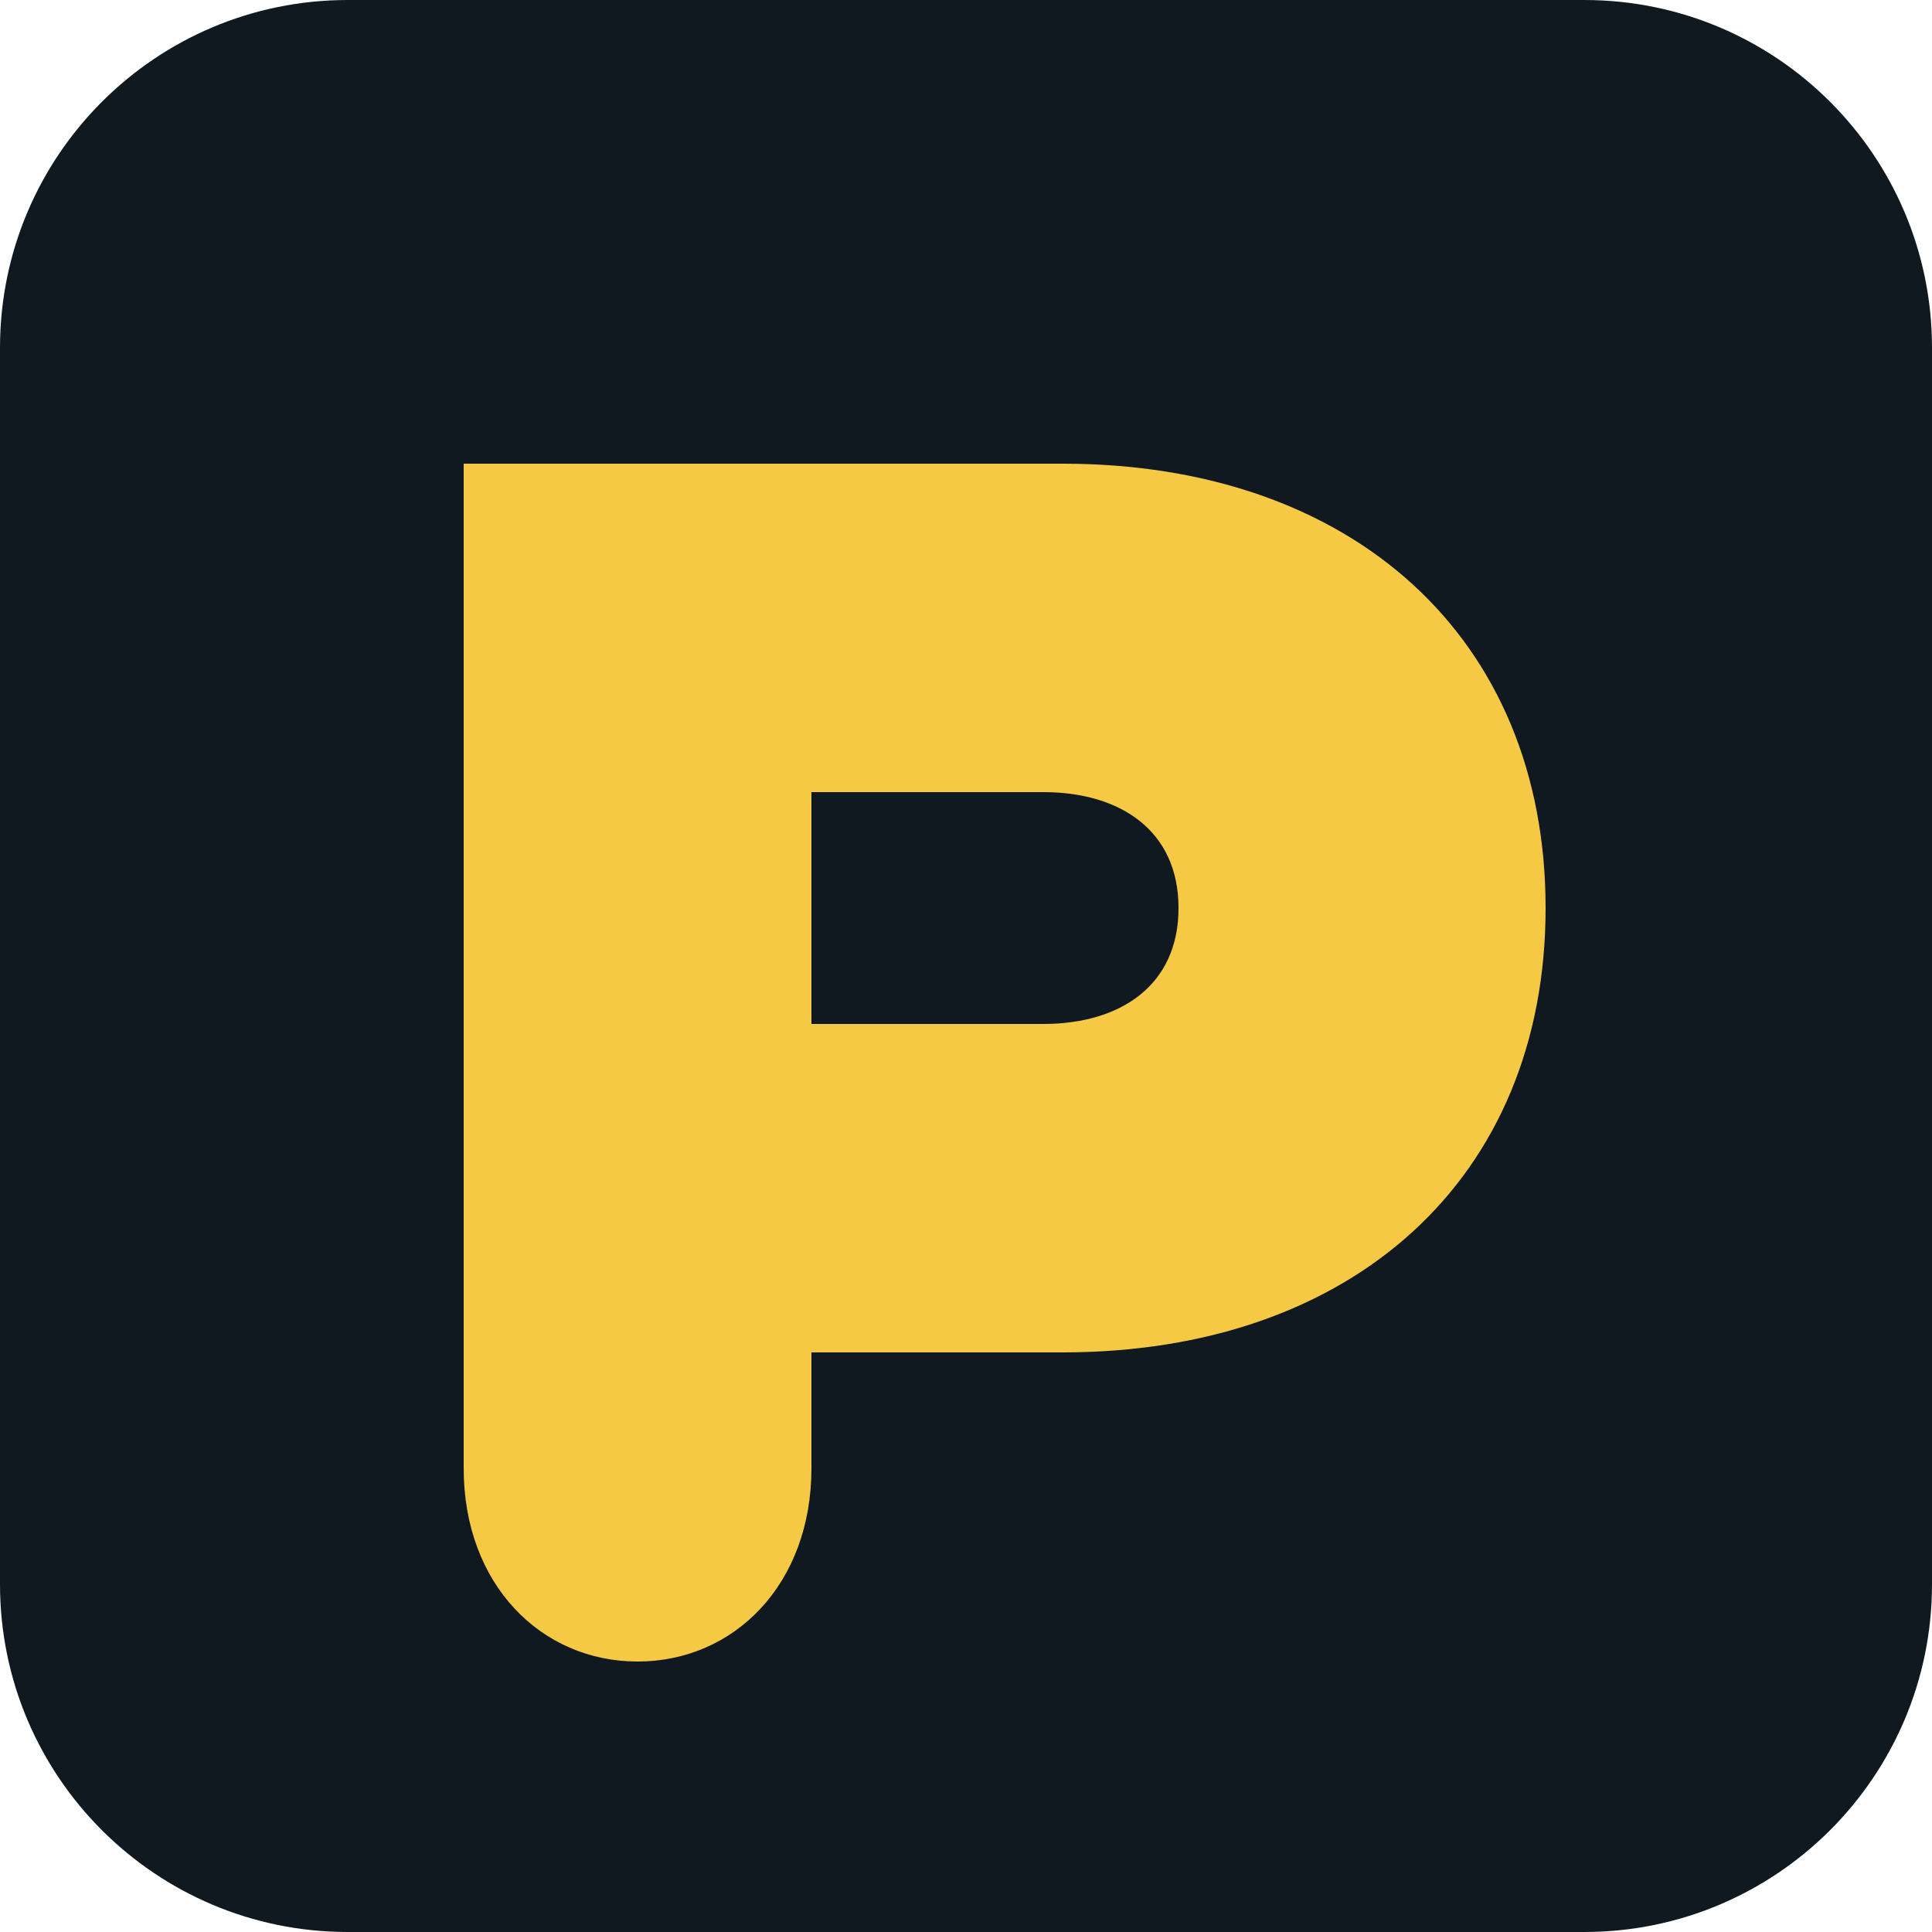
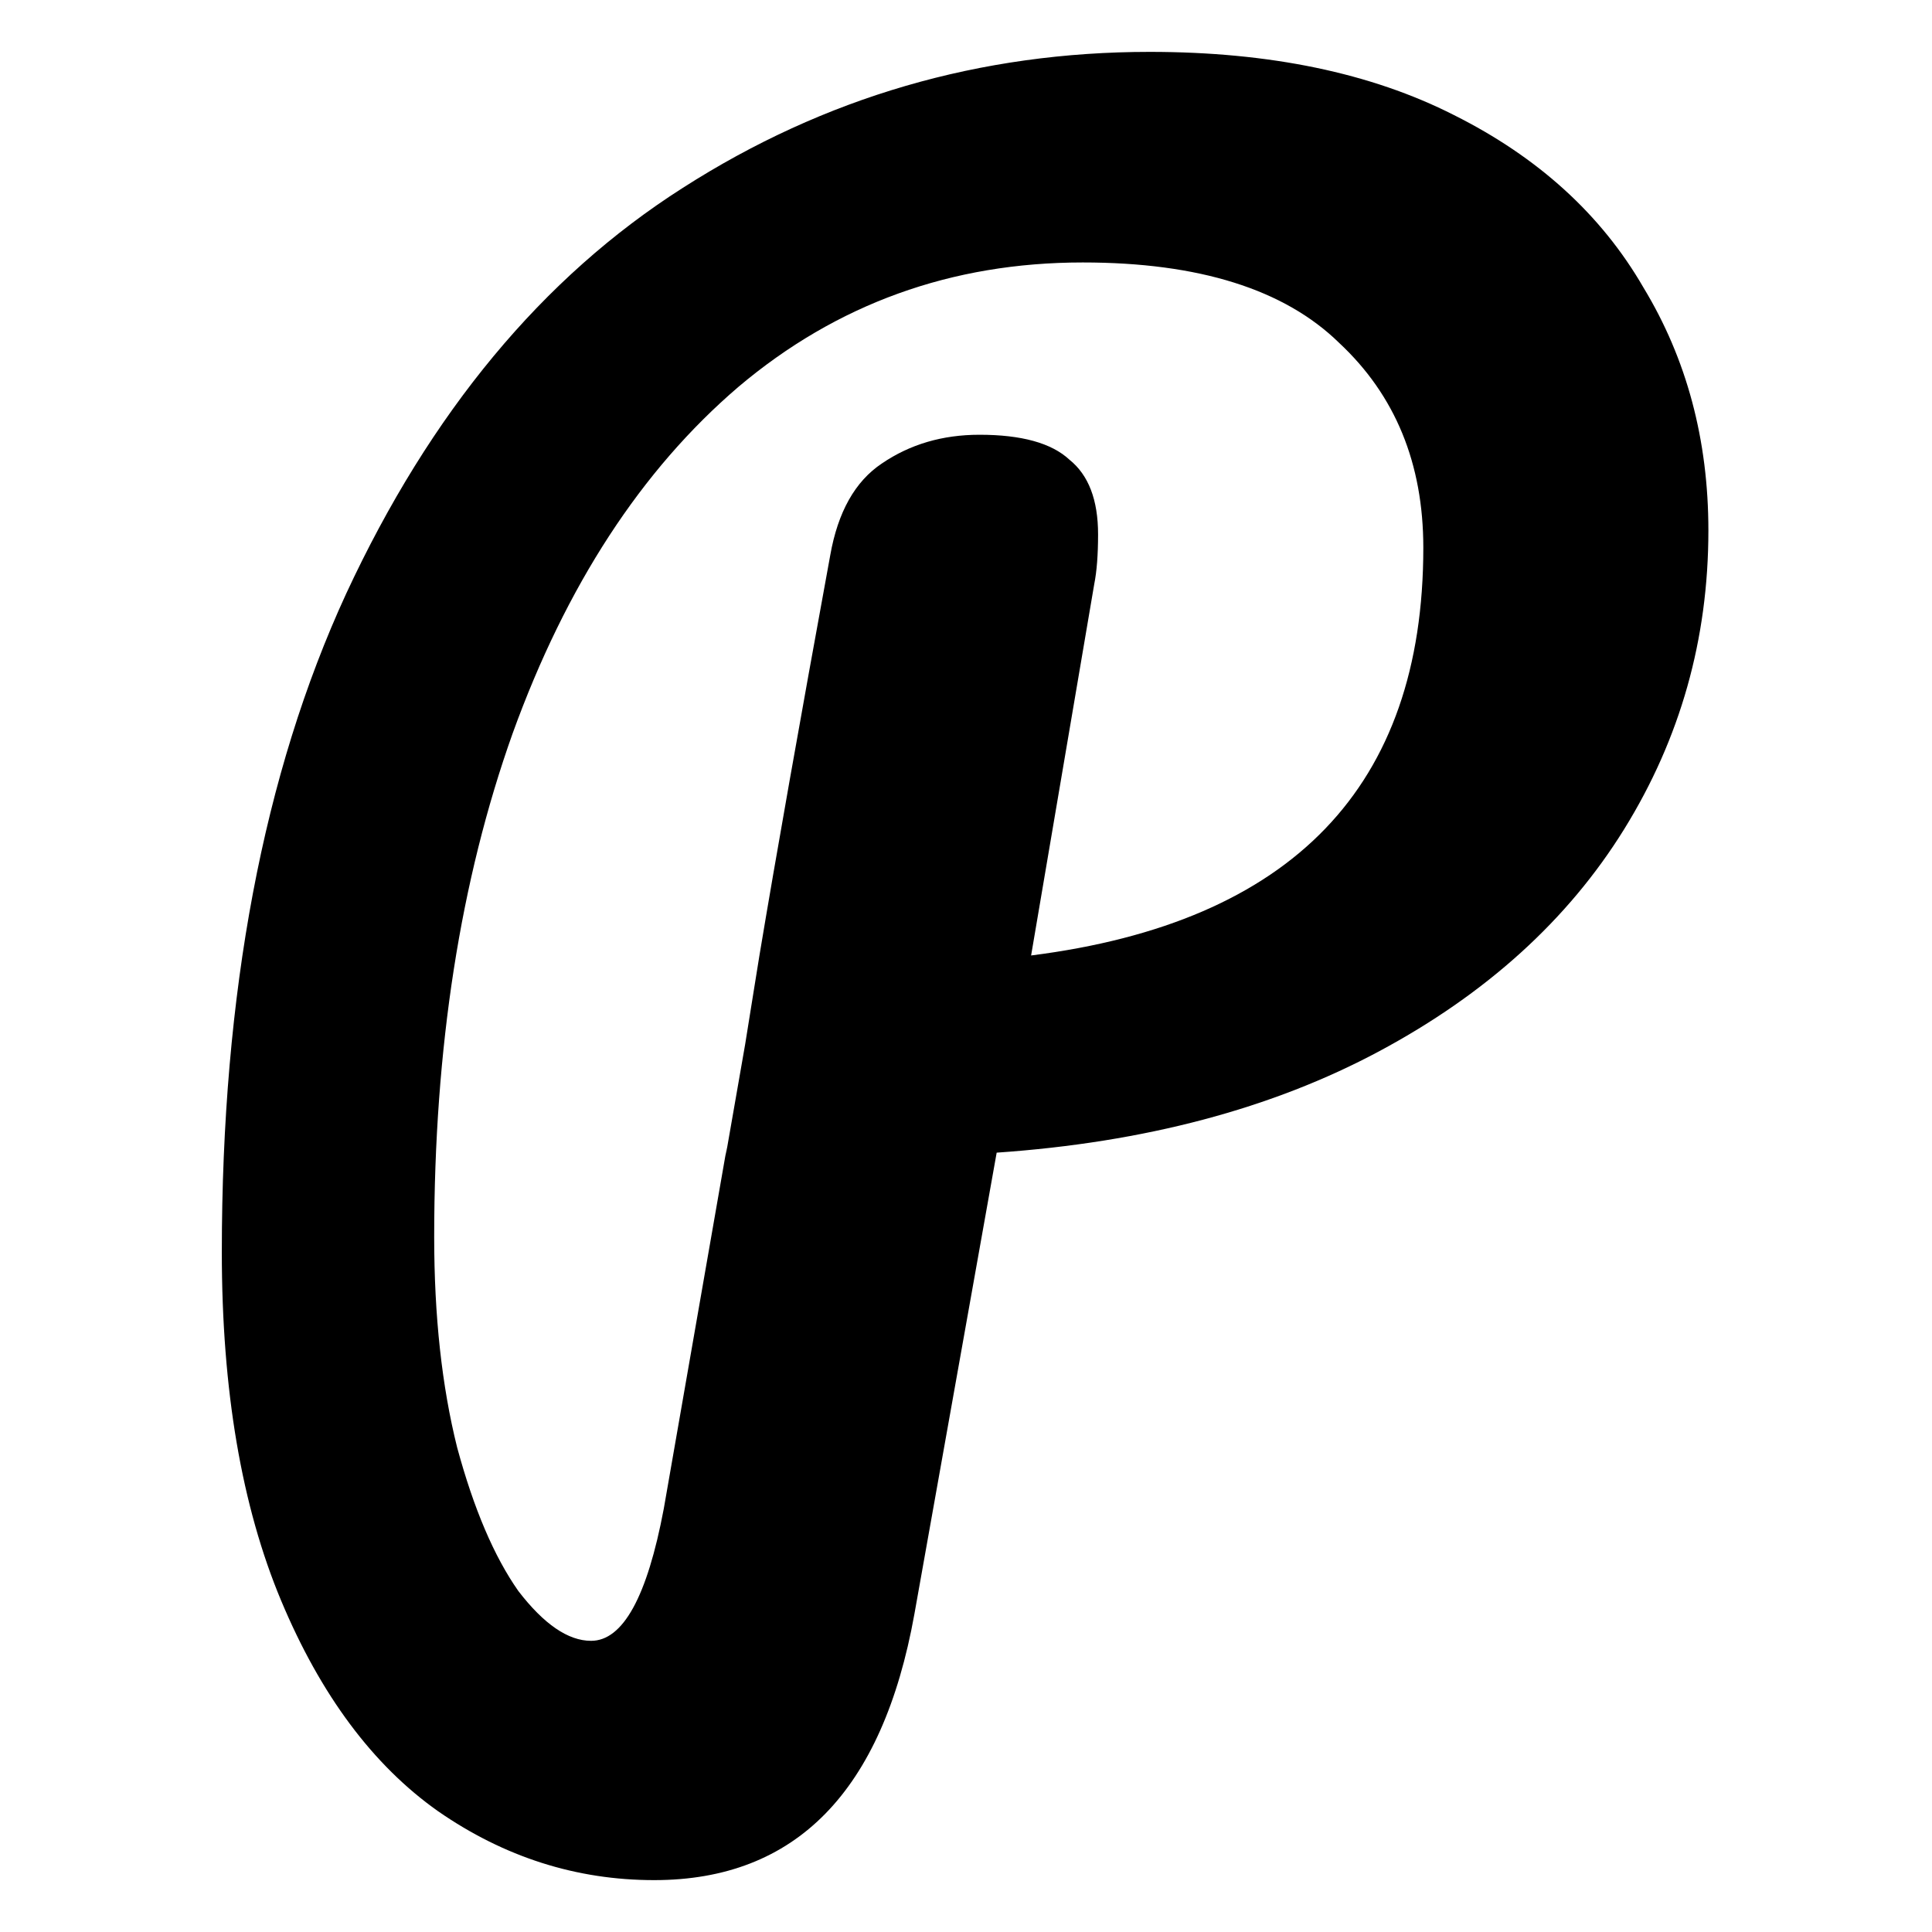
- <svg xmlns="http://www.w3.org/2000/svg" viewBox="0 0 100 100" role="img" aria-label="Plunk">
-   <rect width="100" height="100" rx="18" fill="#101820" />
-   <path fill="#f6c945" d="M24 24h31c15 0 25 9 25 23s-10 23-25 23H42v6c0 6-4 10-9 10s-9-4-9-10V24Zm18 17v12h12c4 0 7-2 7-6s-3-6-7-6H42Z" />
+ <svg xmlns="http://www.w3.org/2000/svg" width="1080" height="1080" viewBox="0 0 1080 1080" fill="none" role="img" aria-label="Plunk">
+   <path d="M955 296.539C955 357.181 939.314 412.83 907.942 463.484C876.57 514.138 830.938 555.517 771.046 587.622C711.155 619.727 639.855 638.633 557.147 644.34L511.158 902.248C493.333 1001.42 444.849 1051 365.707 1051C322.214 1051 281.929 1038.16 244.853 1012.47C208.49 986.791 179.257 947.551 157.154 894.757C135.051 841.963 124 777.04 124 699.988C124 555.161 147.172 432.449 193.517 331.854C240.575 230.546 303.319 154.922 381.749 104.981C460.892 54.327 547.878 29 642.707 29C709.728 29 766.412 40.772 812.757 64.315C859.815 87.859 895.108 119.963 918.637 160.629C942.879 200.582 955 245.885 955 296.539ZM576.398 534.114C722.562 515.565 795.645 439.584 795.645 306.171C795.645 259.084 779.959 220.915 748.587 191.664C717.928 161.699 670.157 146.717 605.274 146.717C531.835 146.717 467.665 169.904 412.764 216.278C358.577 262.651 316.51 327.217 286.564 409.976C257.331 492.021 242.714 585.838 242.714 691.427C242.714 735.66 246.992 774.9 255.548 809.145C264.817 843.39 276.225 870.143 289.772 889.406C304.032 907.956 317.579 917.23 330.413 917.23C348.238 917.23 361.785 892.617 371.054 843.39L406.347 641.13L405.633 646.299L411.708 611.502L416.534 583.854L420.128 561.451L424.529 534.114C433.798 478.466 446.988 403.912 464.1 310.451C468.378 286.194 478.004 269.072 492.977 259.084C508.663 248.382 526.844 243.031 547.521 243.031C571.05 243.031 587.806 247.669 597.788 256.943C608.483 265.505 613.83 279.417 613.83 298.68C613.83 310.095 613.117 319.369 611.691 326.504C597.908 407.581 590.181 453.037 576.398 534.114Z" fill="black" />
</svg>
